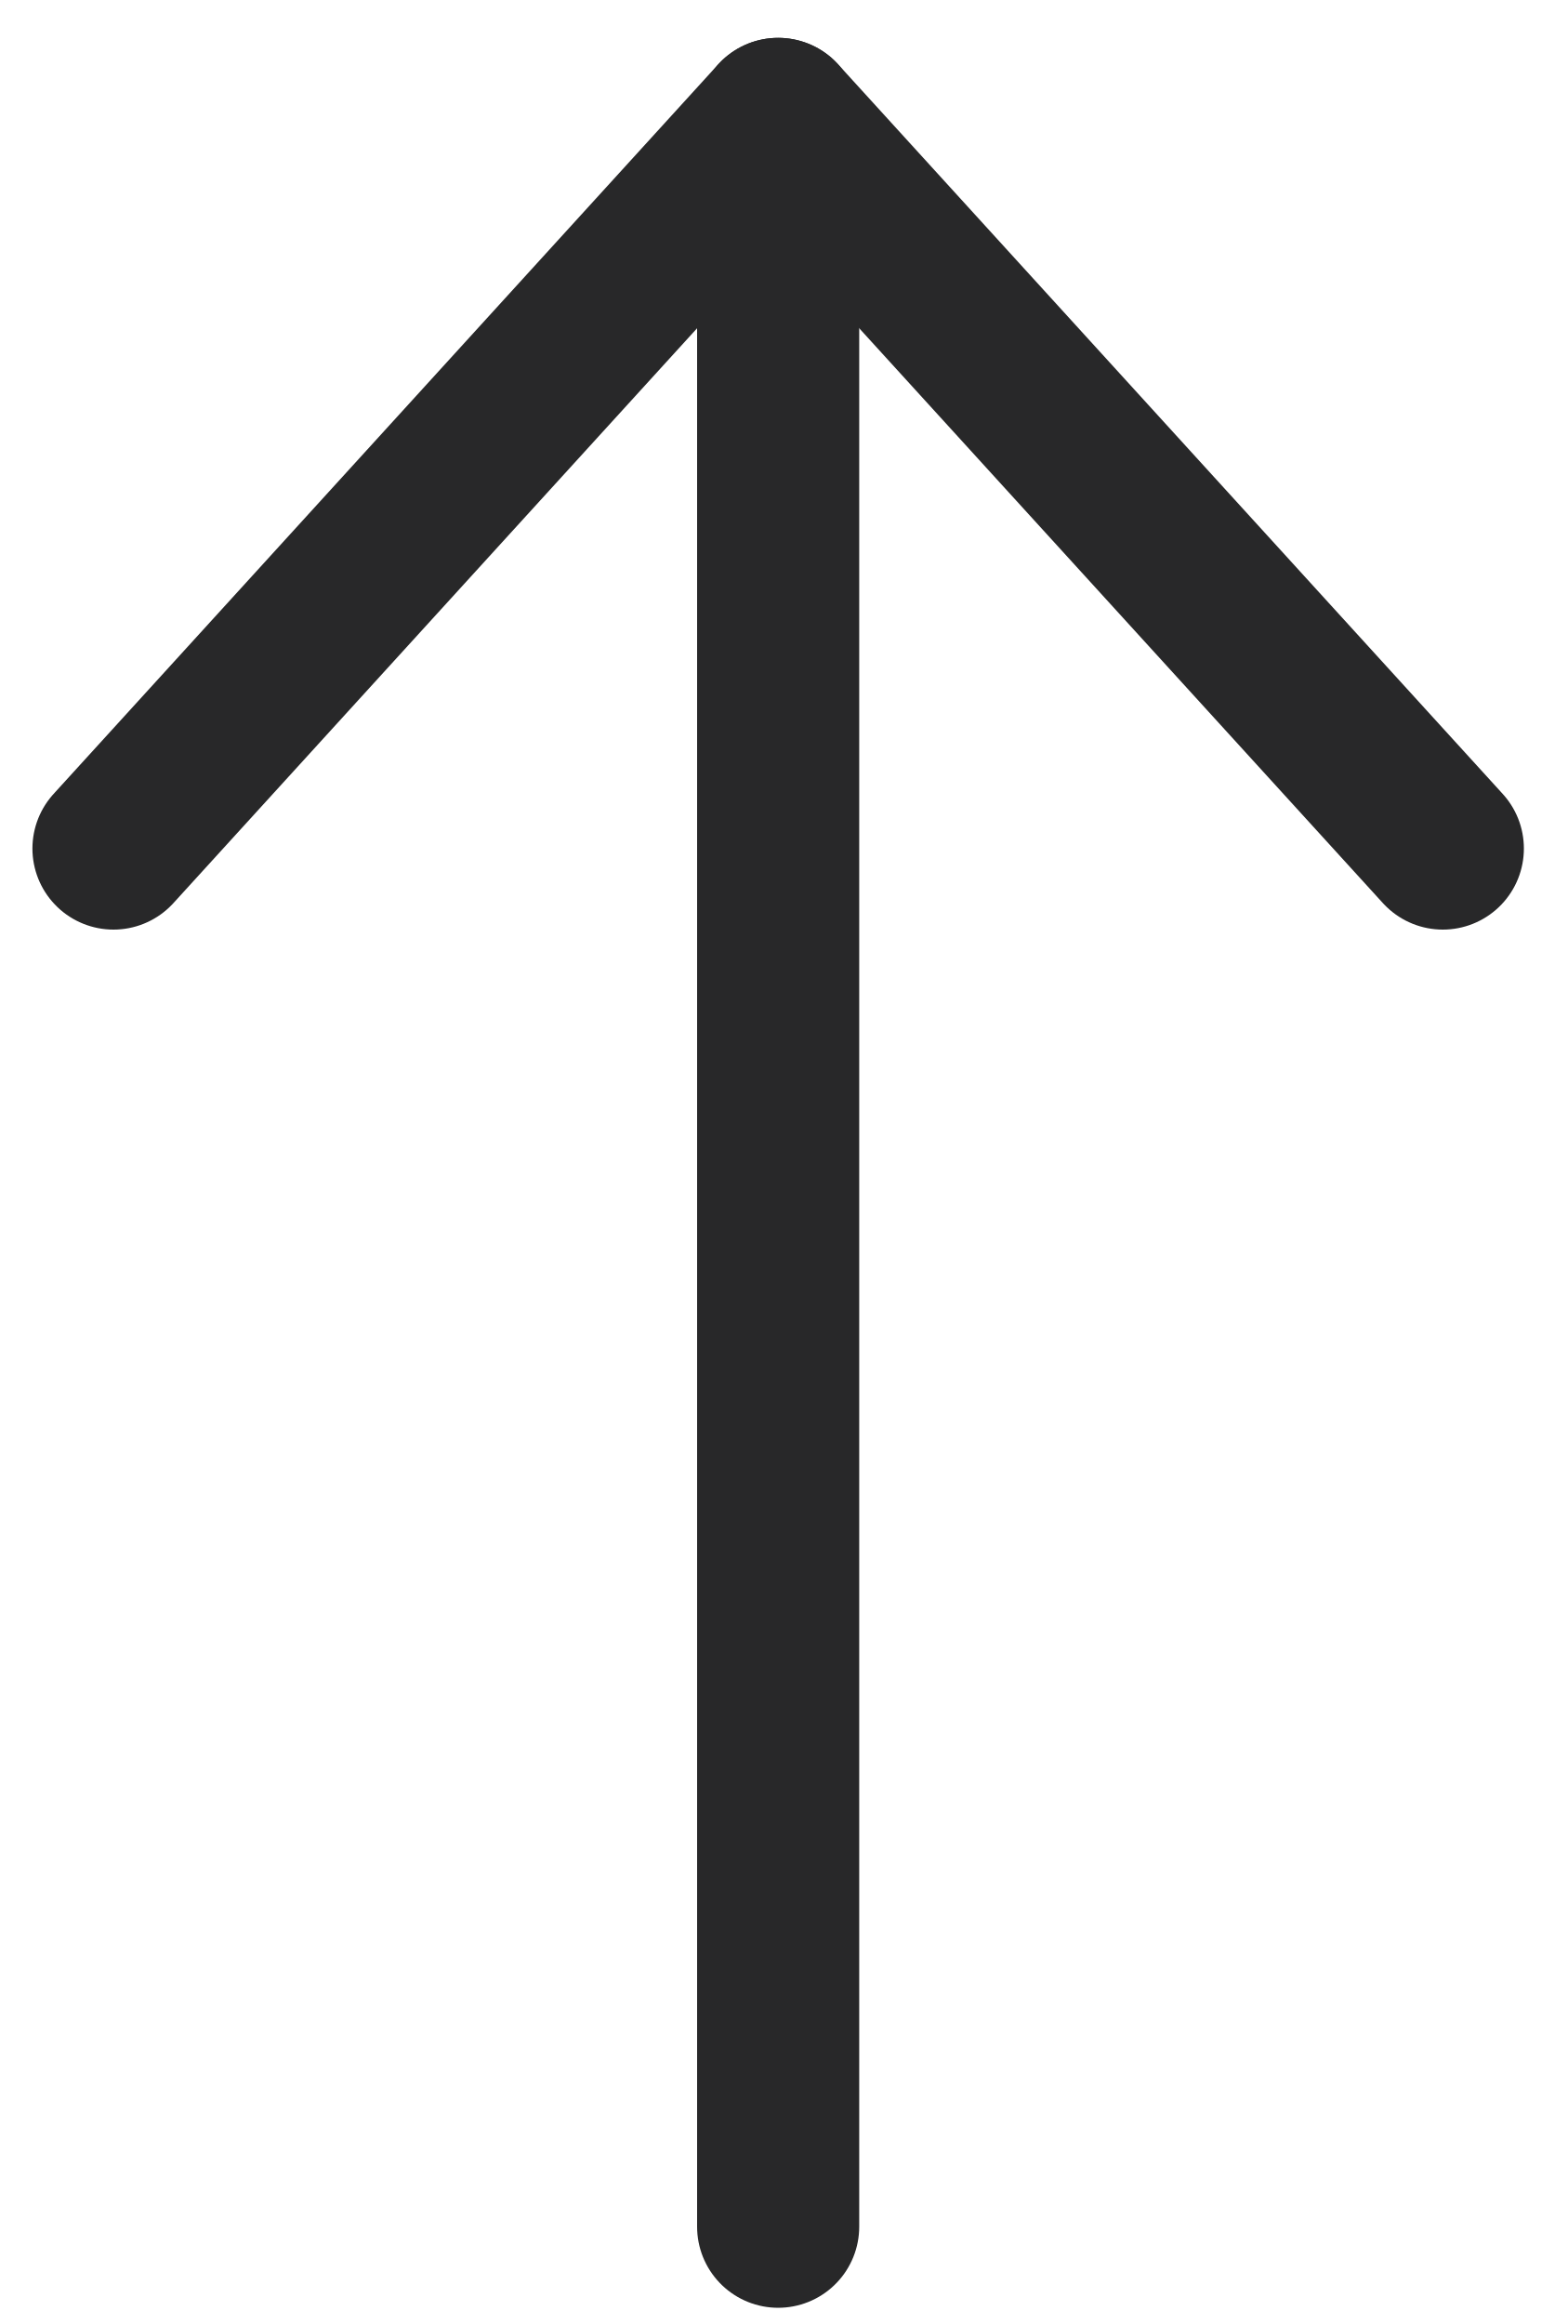
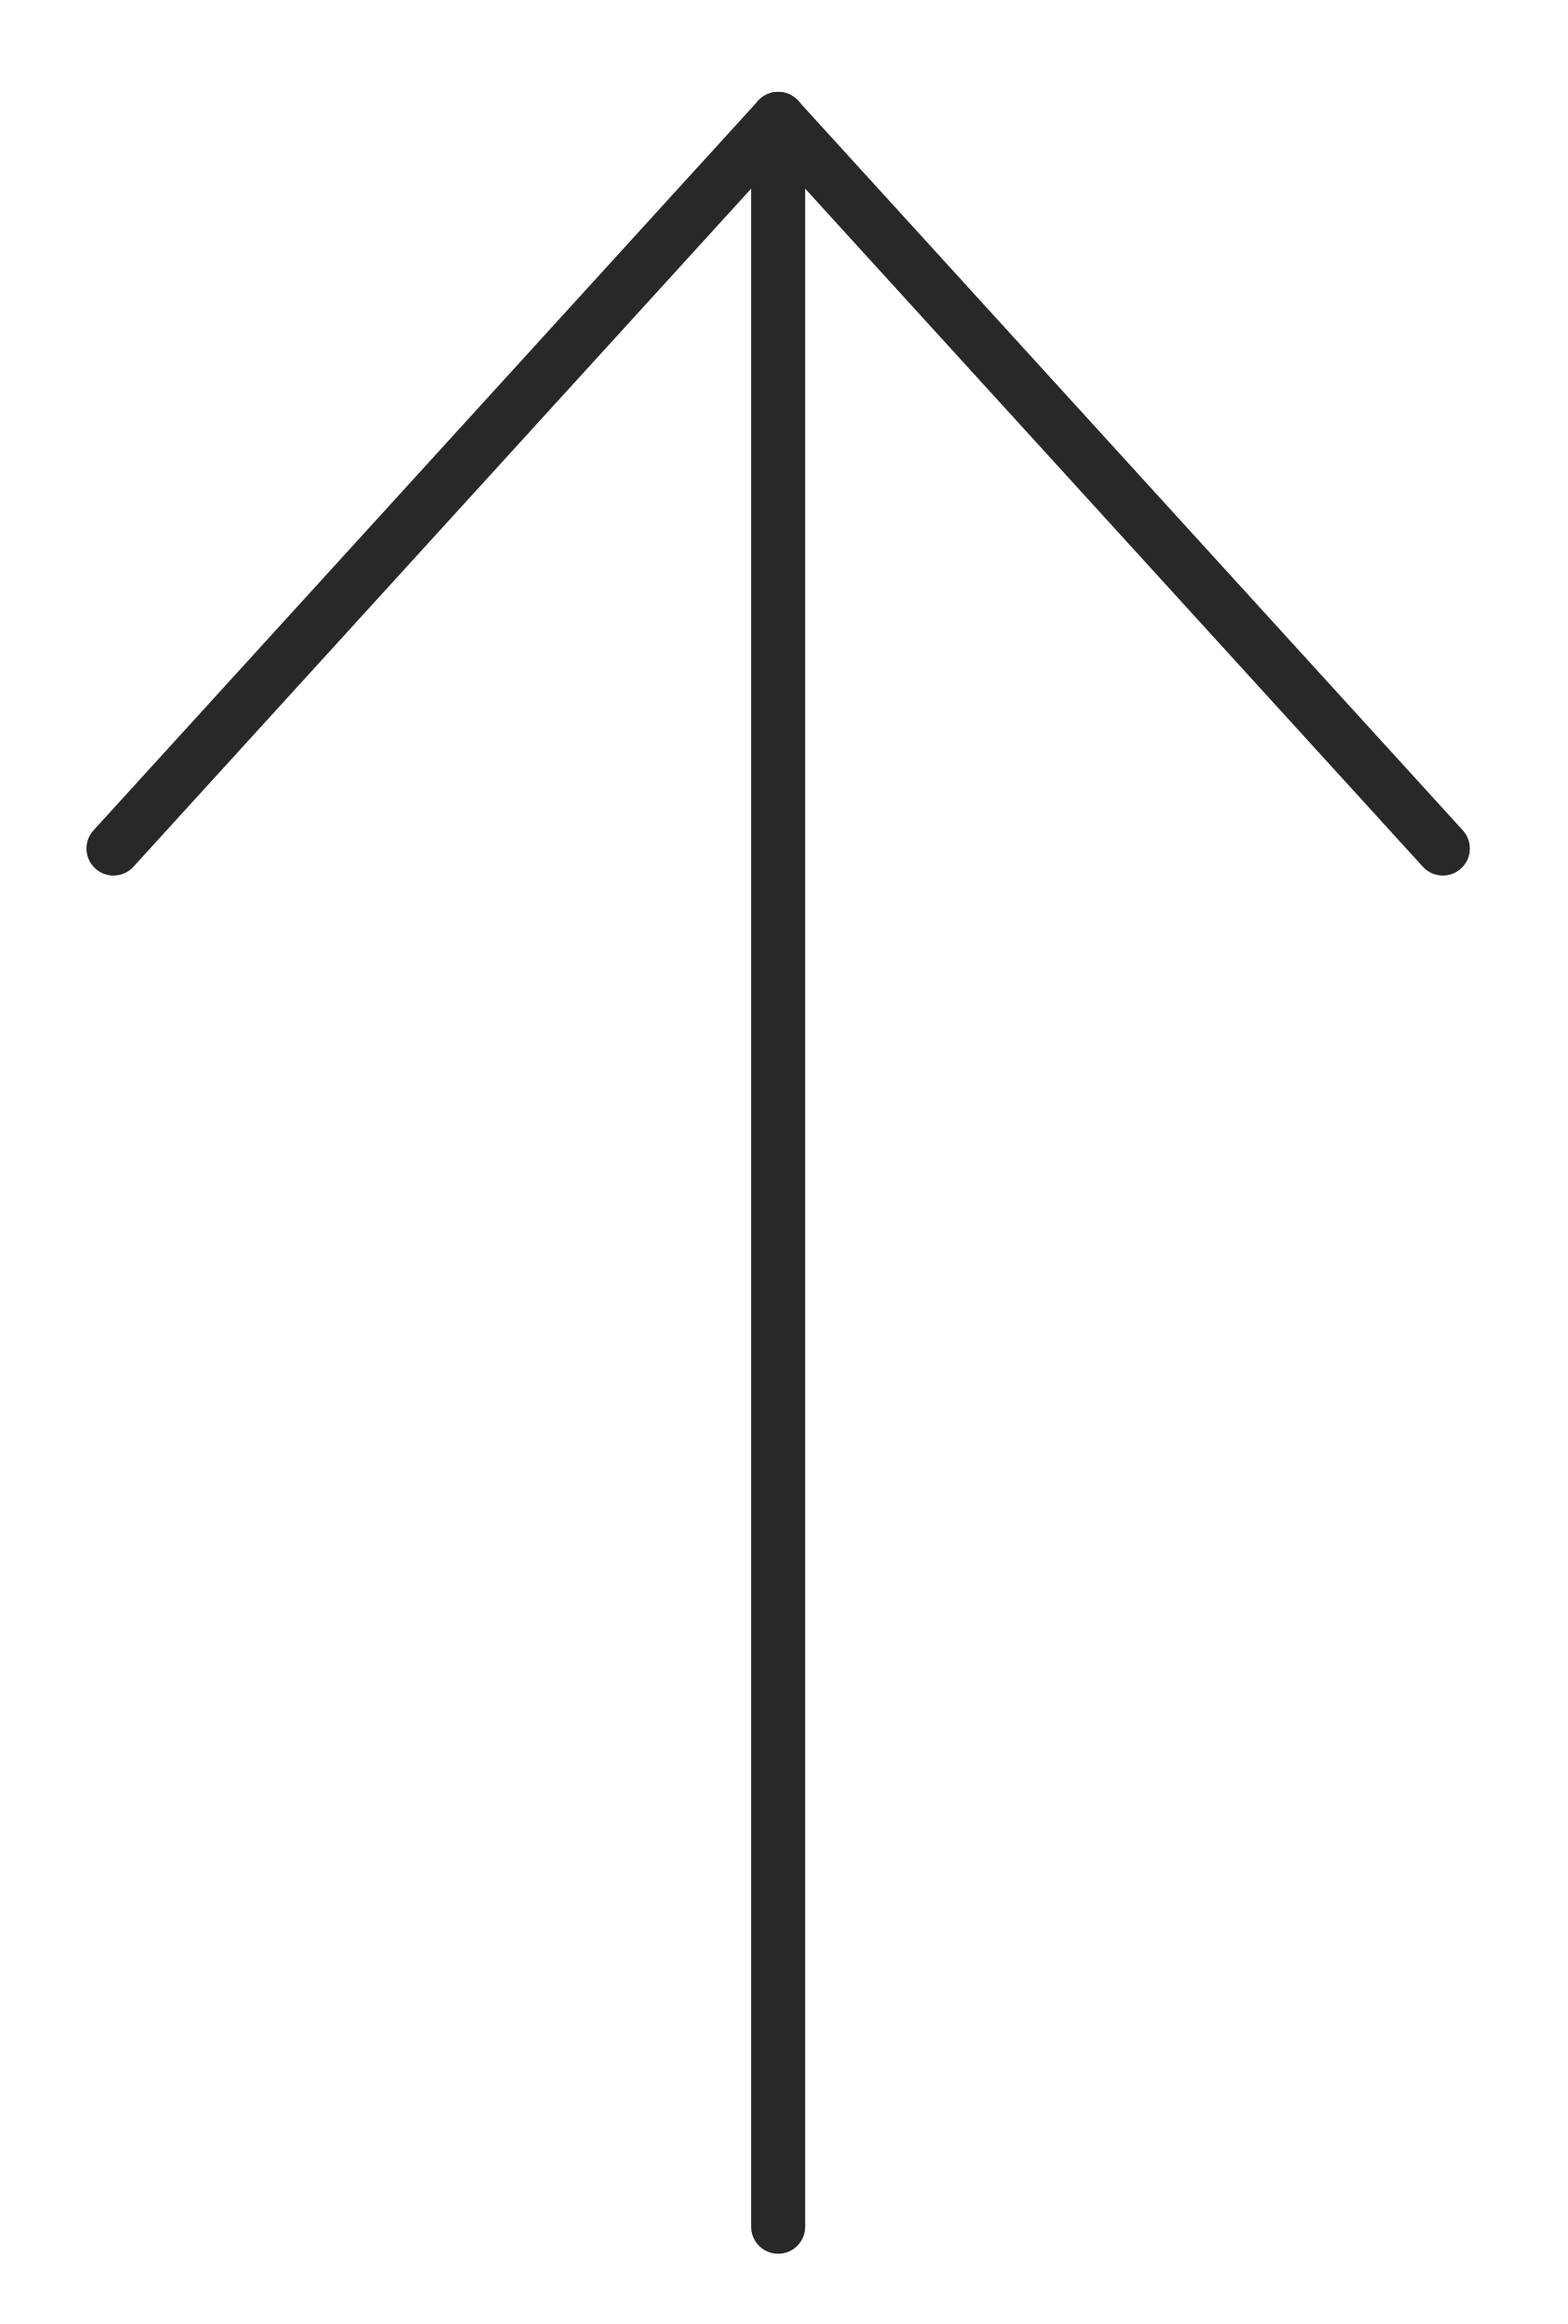
- <svg xmlns="http://www.w3.org/2000/svg" version="1.1" id="Calque_1" x="0px" y="0px" viewBox="0 0 29 43" style="enable-background:new 0 0 29 43;" xml:space="preserve">
-   <style type="text/css">
- 	.svgArrowTopSlimPaths{fill:none;stroke-width:3;stroke-linecap:round;stroke-linejoin:round;}
- </style>
-   <path class="svgArrowTopSlimPaths" stroke="#282829" d="M14.4,41.2v-39" />
-   <path class="svgArrowTopSlimPaths" stroke="#282829" d="M2.1,15.7L14.4,2.2l12.3,13.5" />
+ <svg xmlns="http://www.w3.org/2000/svg" viewBox="0 0 29 43" stroke="#282829" stroke-linecap="round" stroke-linejoin="round" fill="none" xml:space="preserve">
+   <path d="M14.4,41.2v-39" />
+   <path d="M2.1,15.7L14.4,2.2l12.3,13.5" />
</svg>
